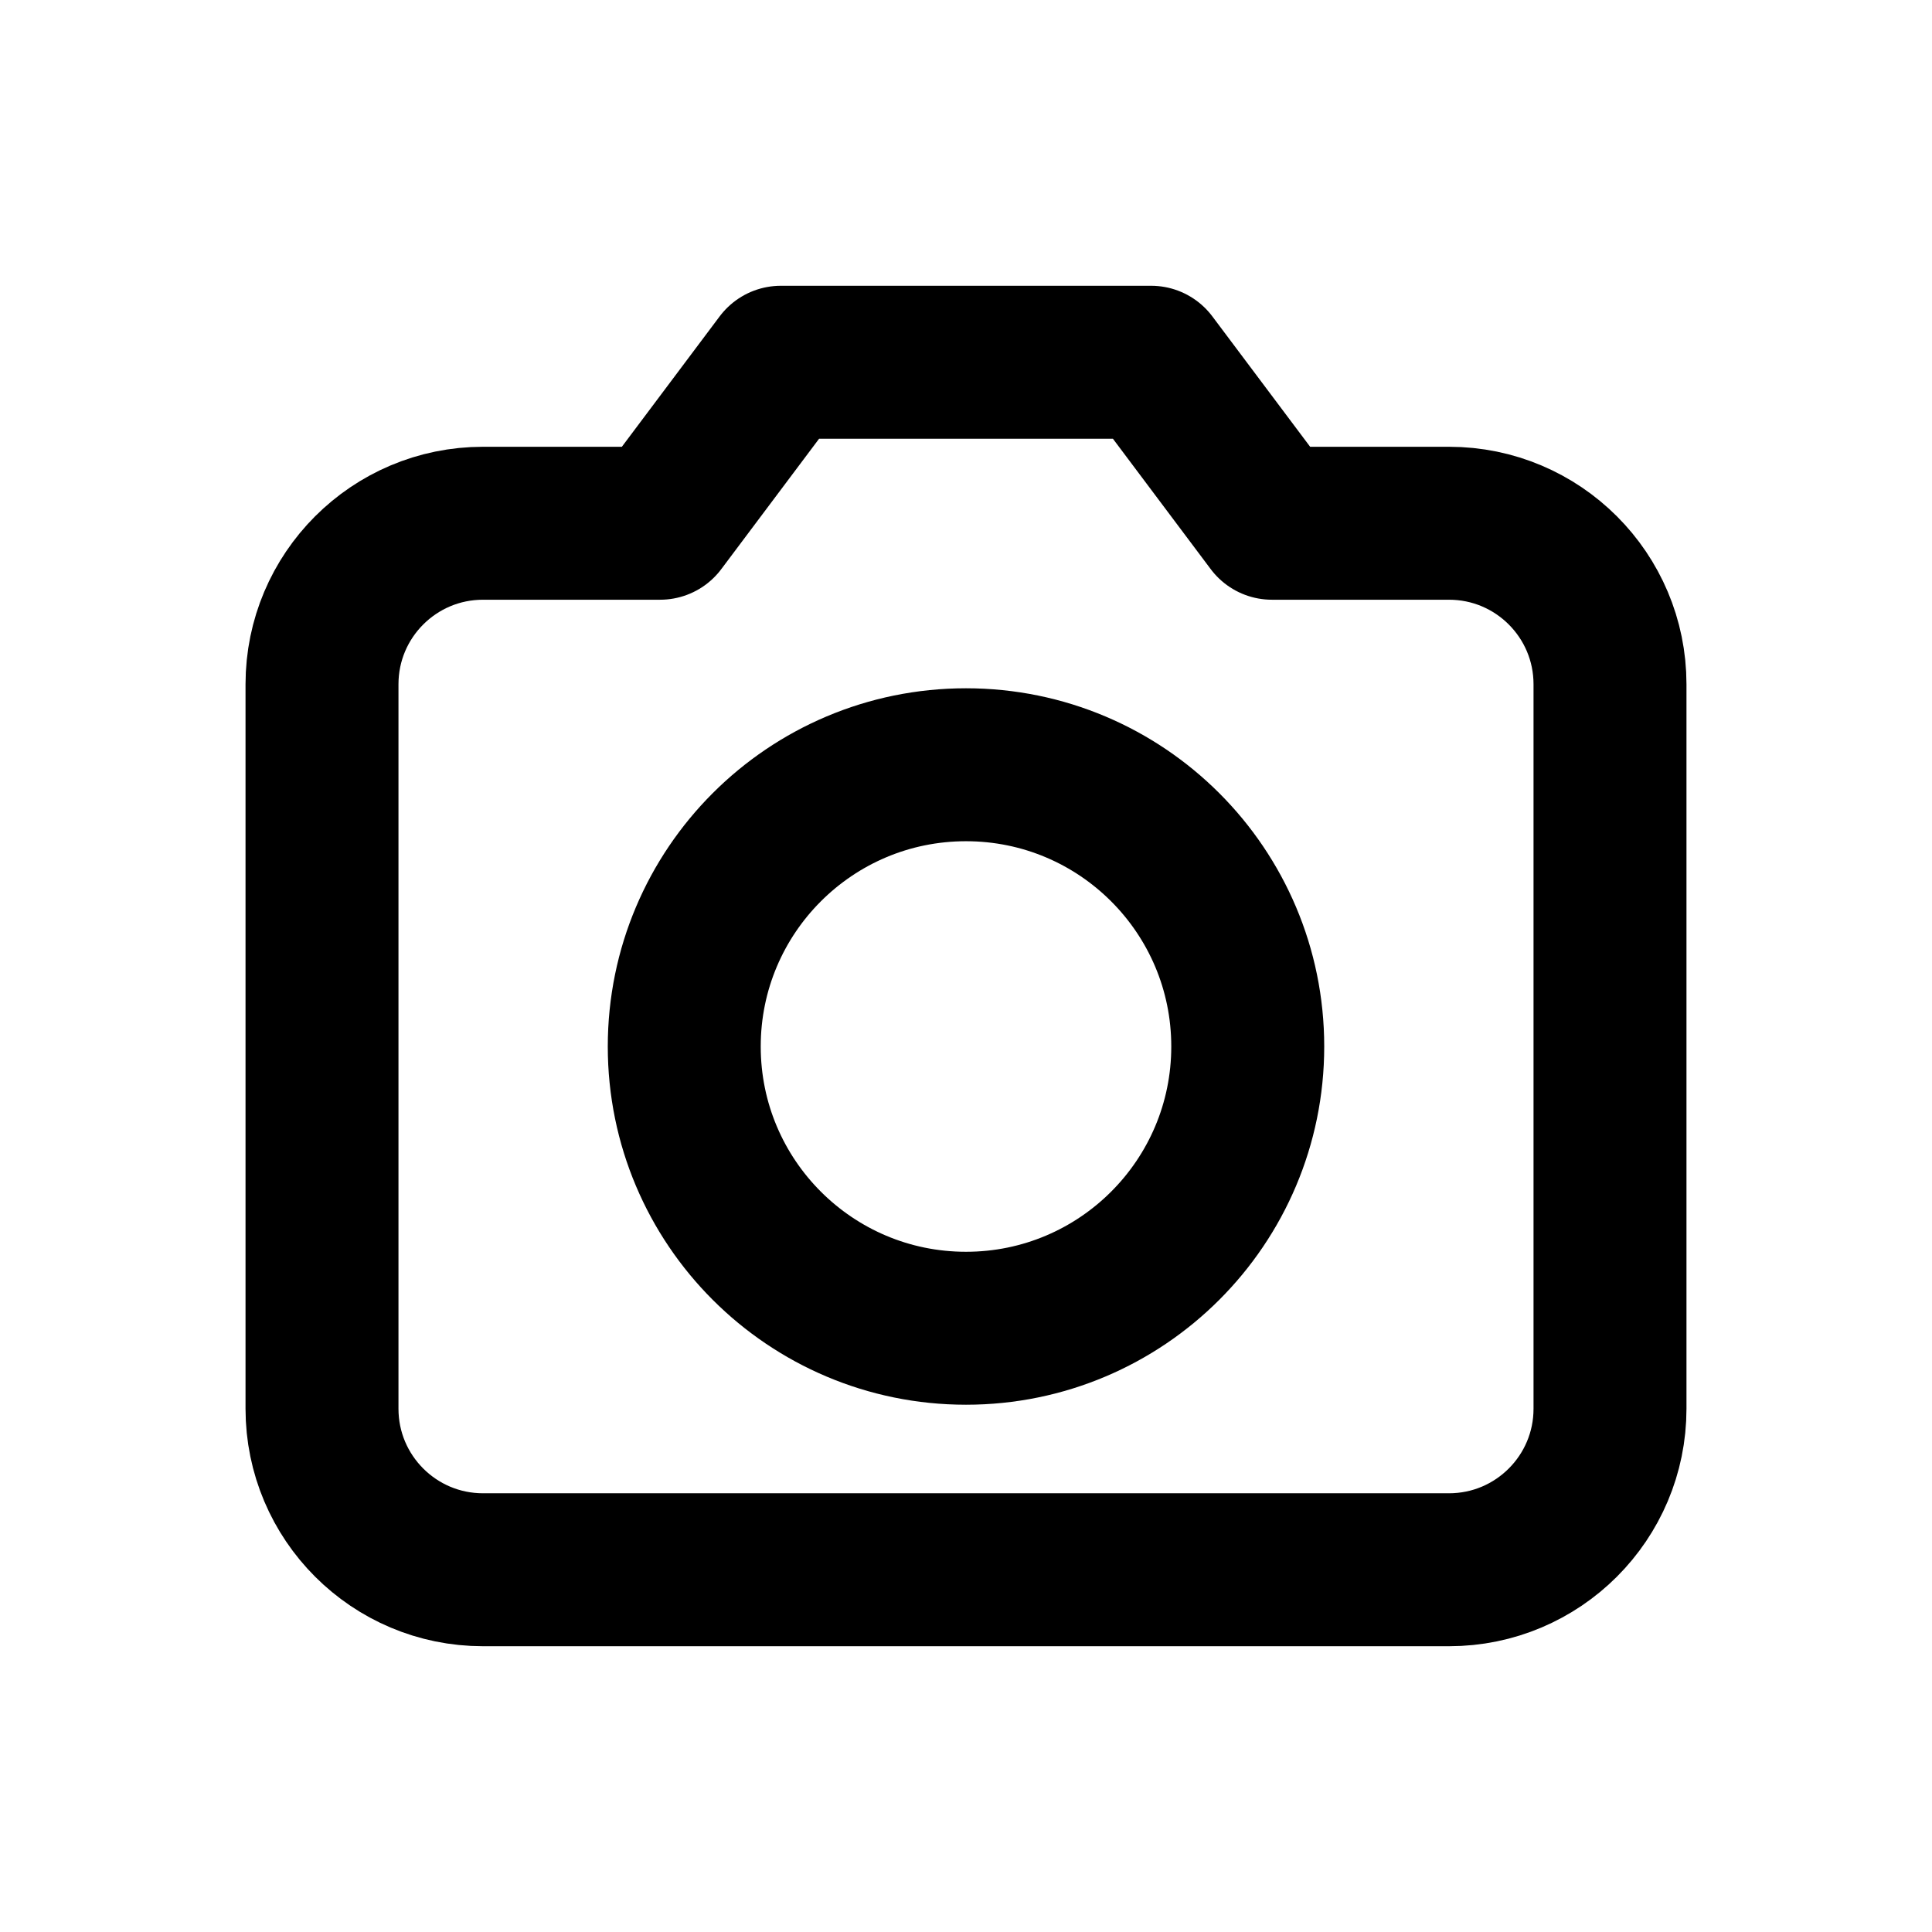
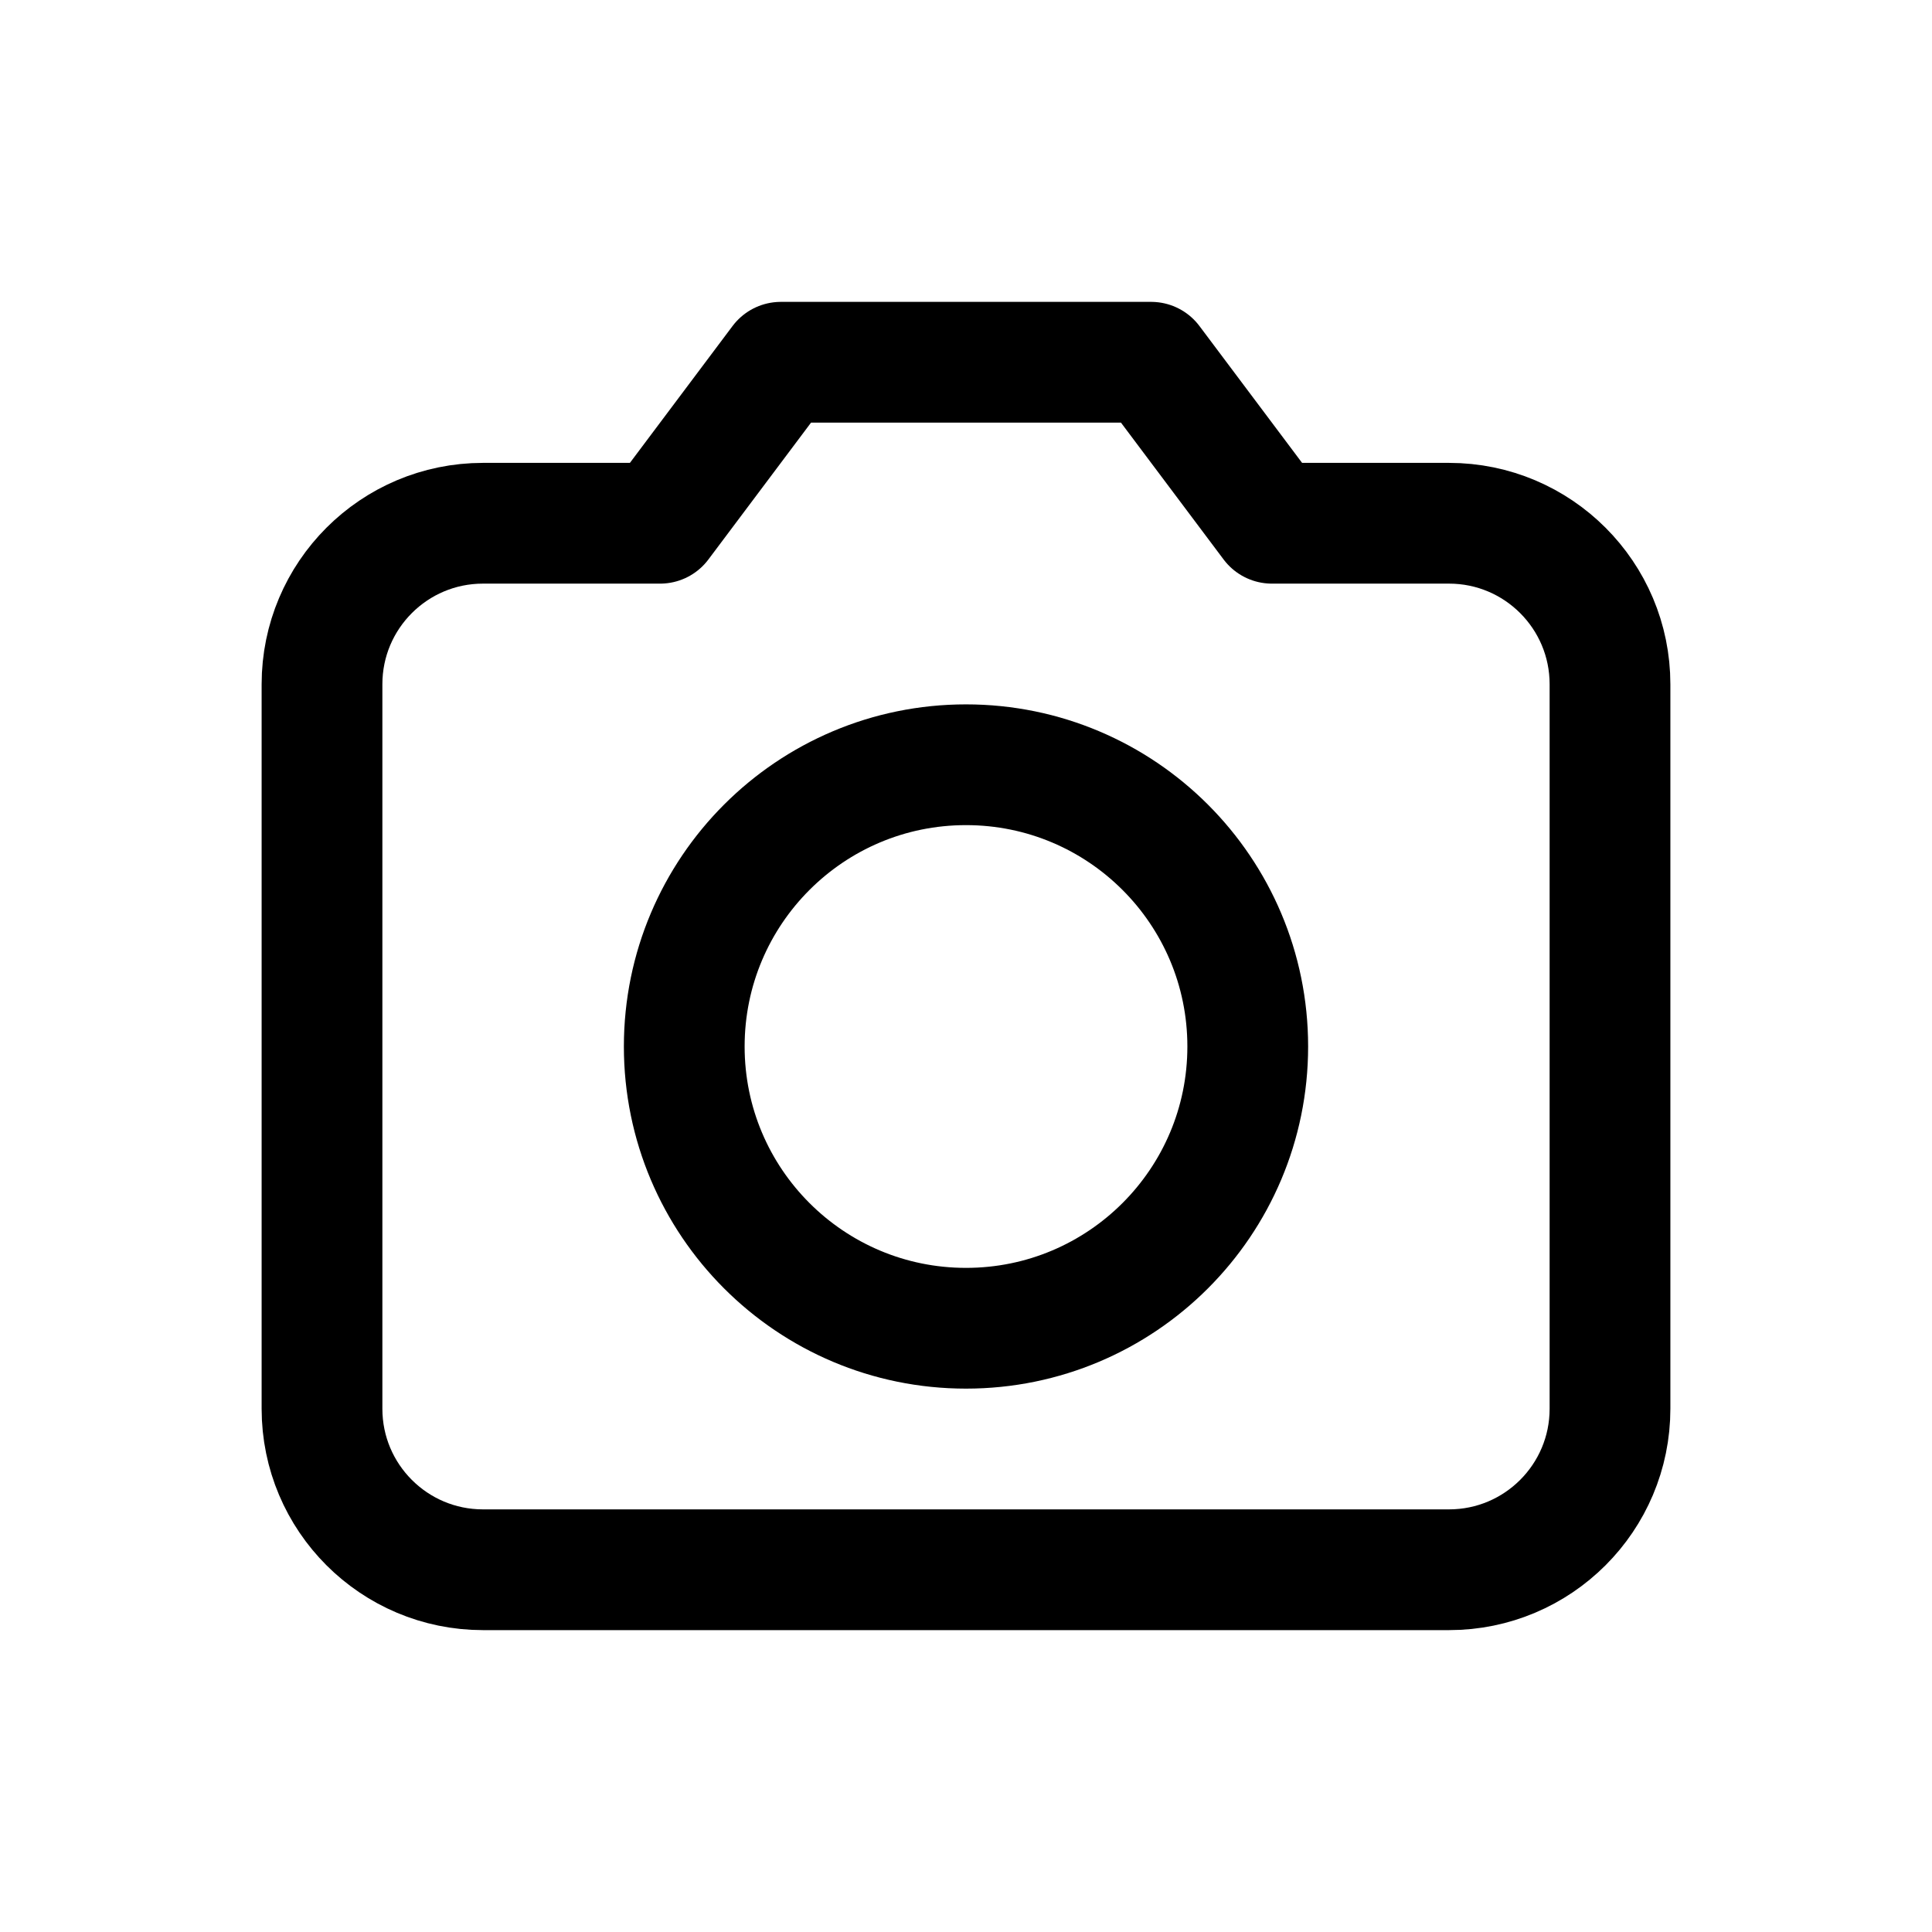
- <svg xmlns="http://www.w3.org/2000/svg" viewBox="0 0 24 24" width="24" height="24" fill="none" stroke="currentColor" stroke-width="1.9" stroke-linecap="round" stroke-linejoin="round">
+ <svg xmlns="http://www.w3.org/2000/svg" viewBox="0 0 24 24" width="24" height="24" fill="none" stroke="currentColor" stroke-width="1.5" stroke-linecap="round" stroke-linejoin="round">
  <path d="M4 8.5a2 2 0 0 1 2-2h2.2l1.5-2h4.6l1.5 2H18a2 2 0 0 1 2 2v9a2 2 0 0 1-2 2H6a2 2 0 0 1-2-2z" />
  <circle cx="12" cy="13" r="3.5" />
</svg>
